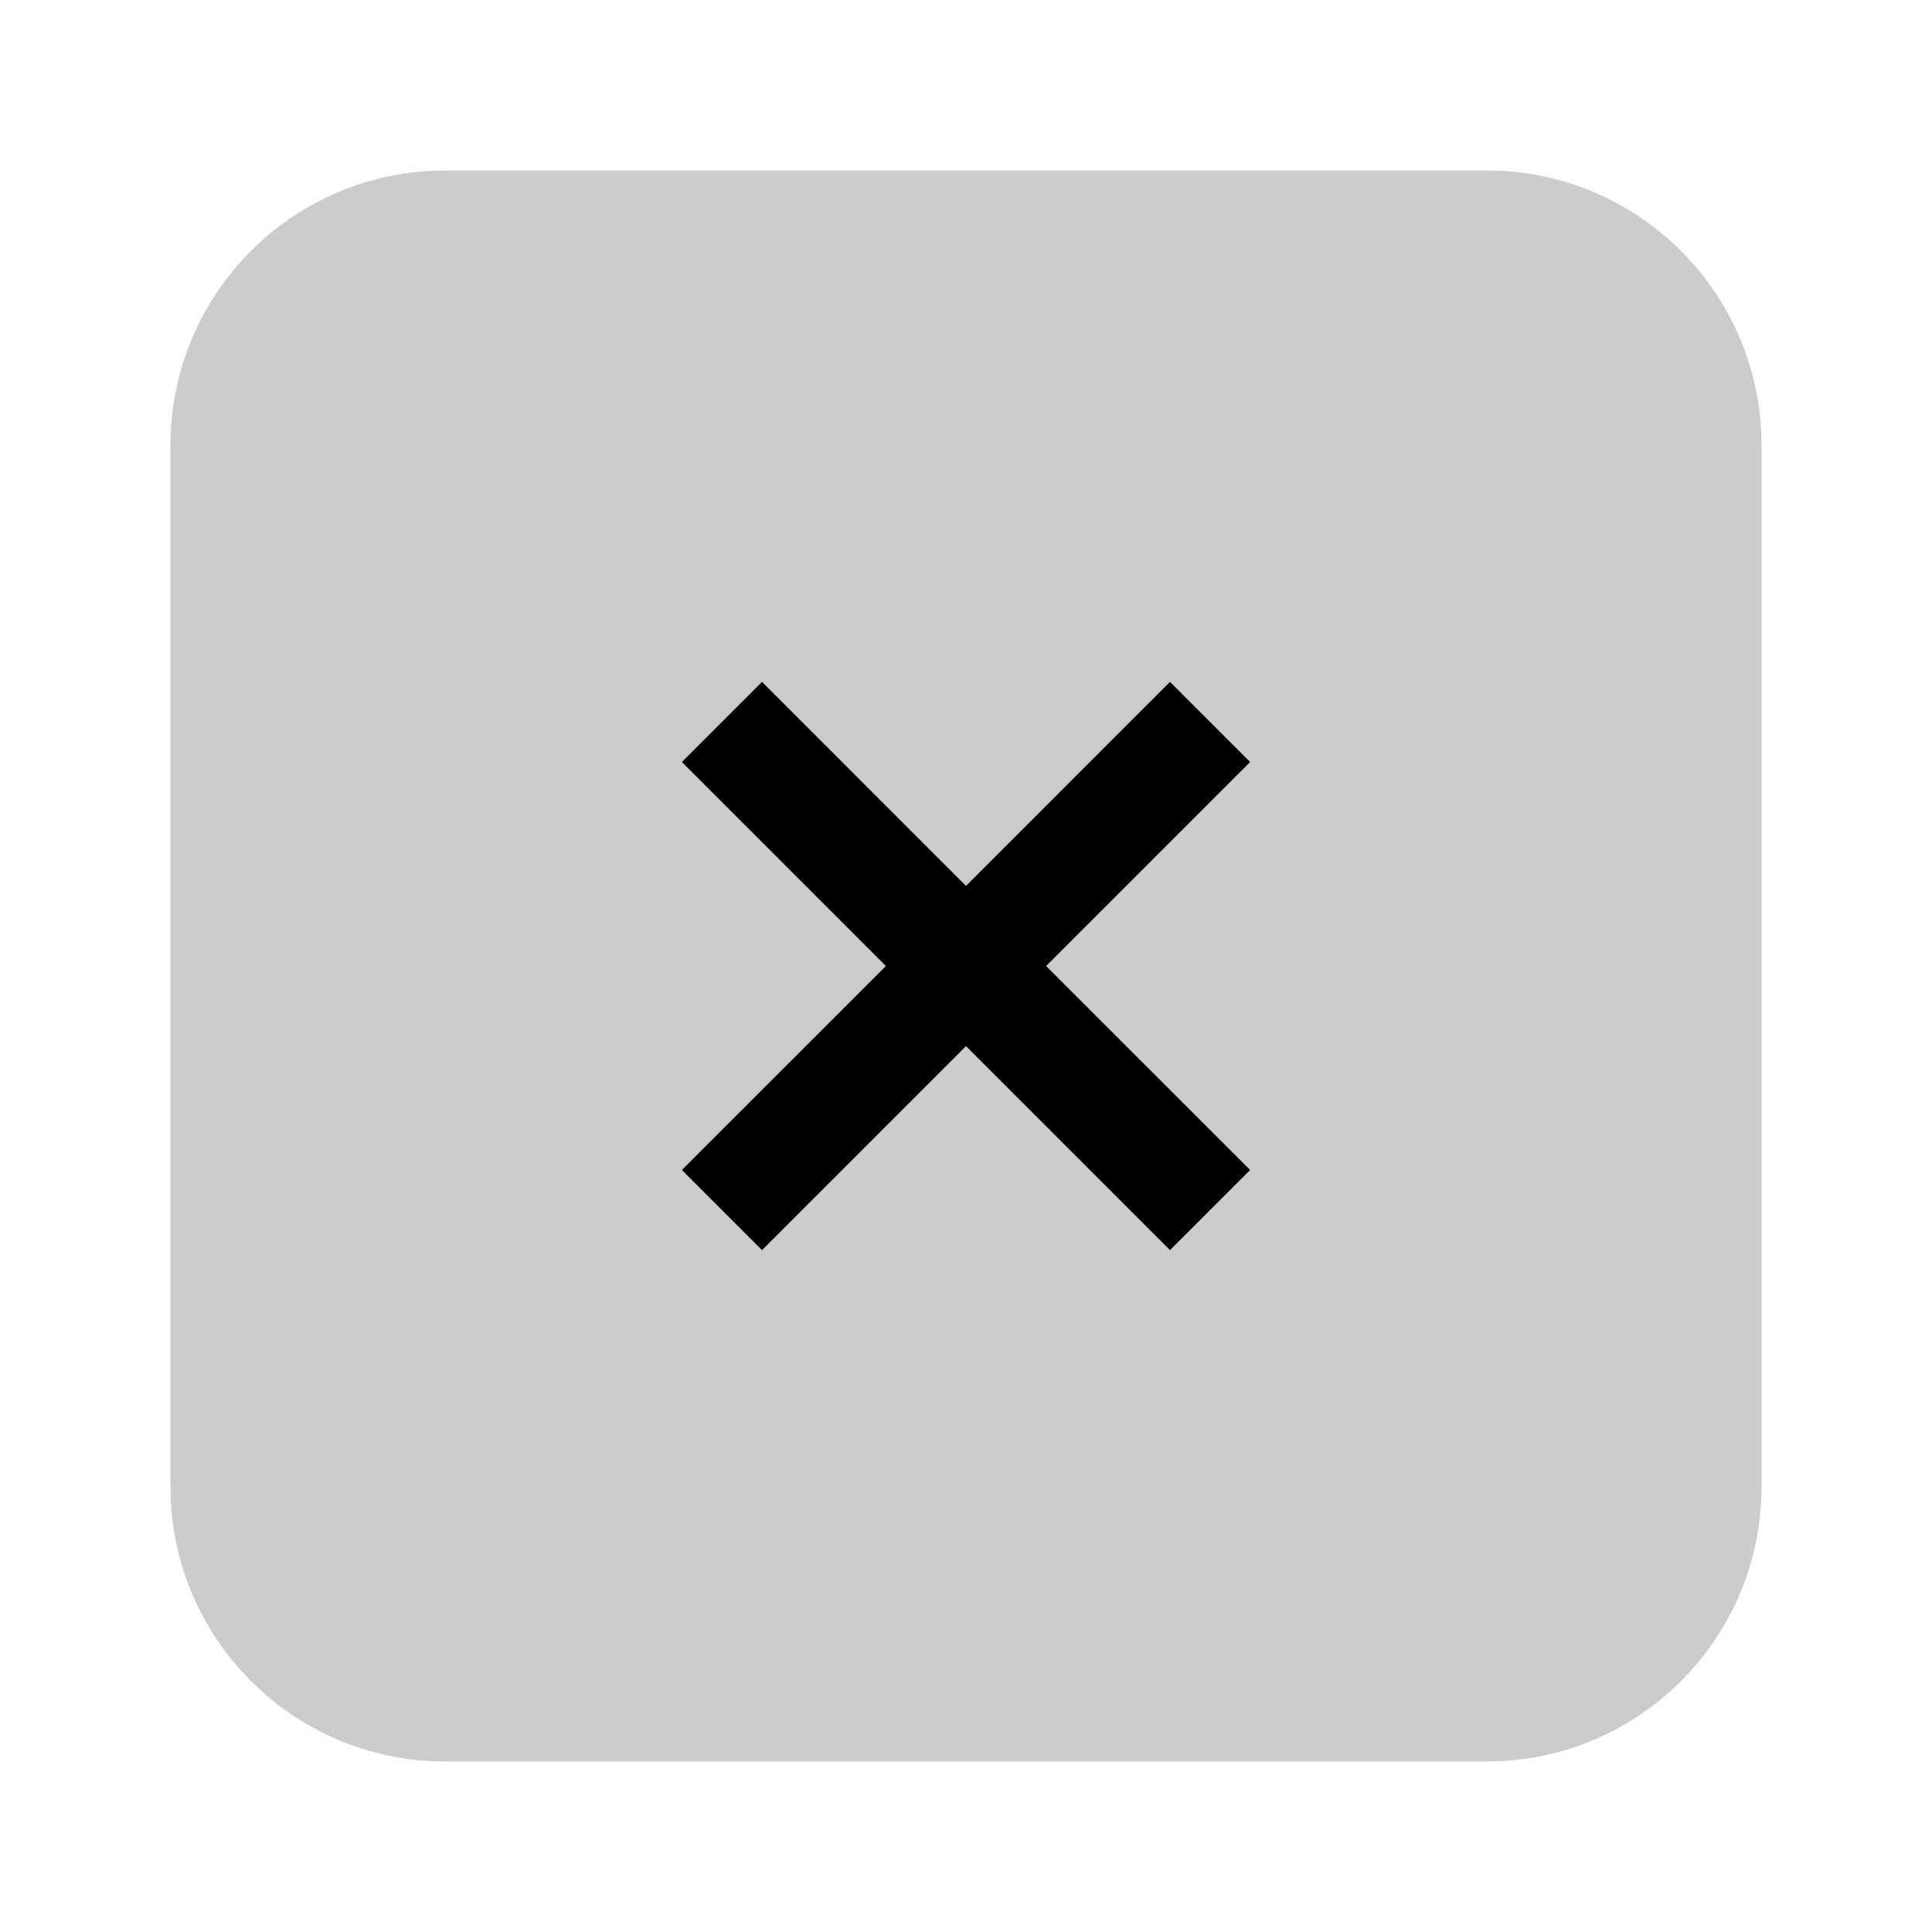
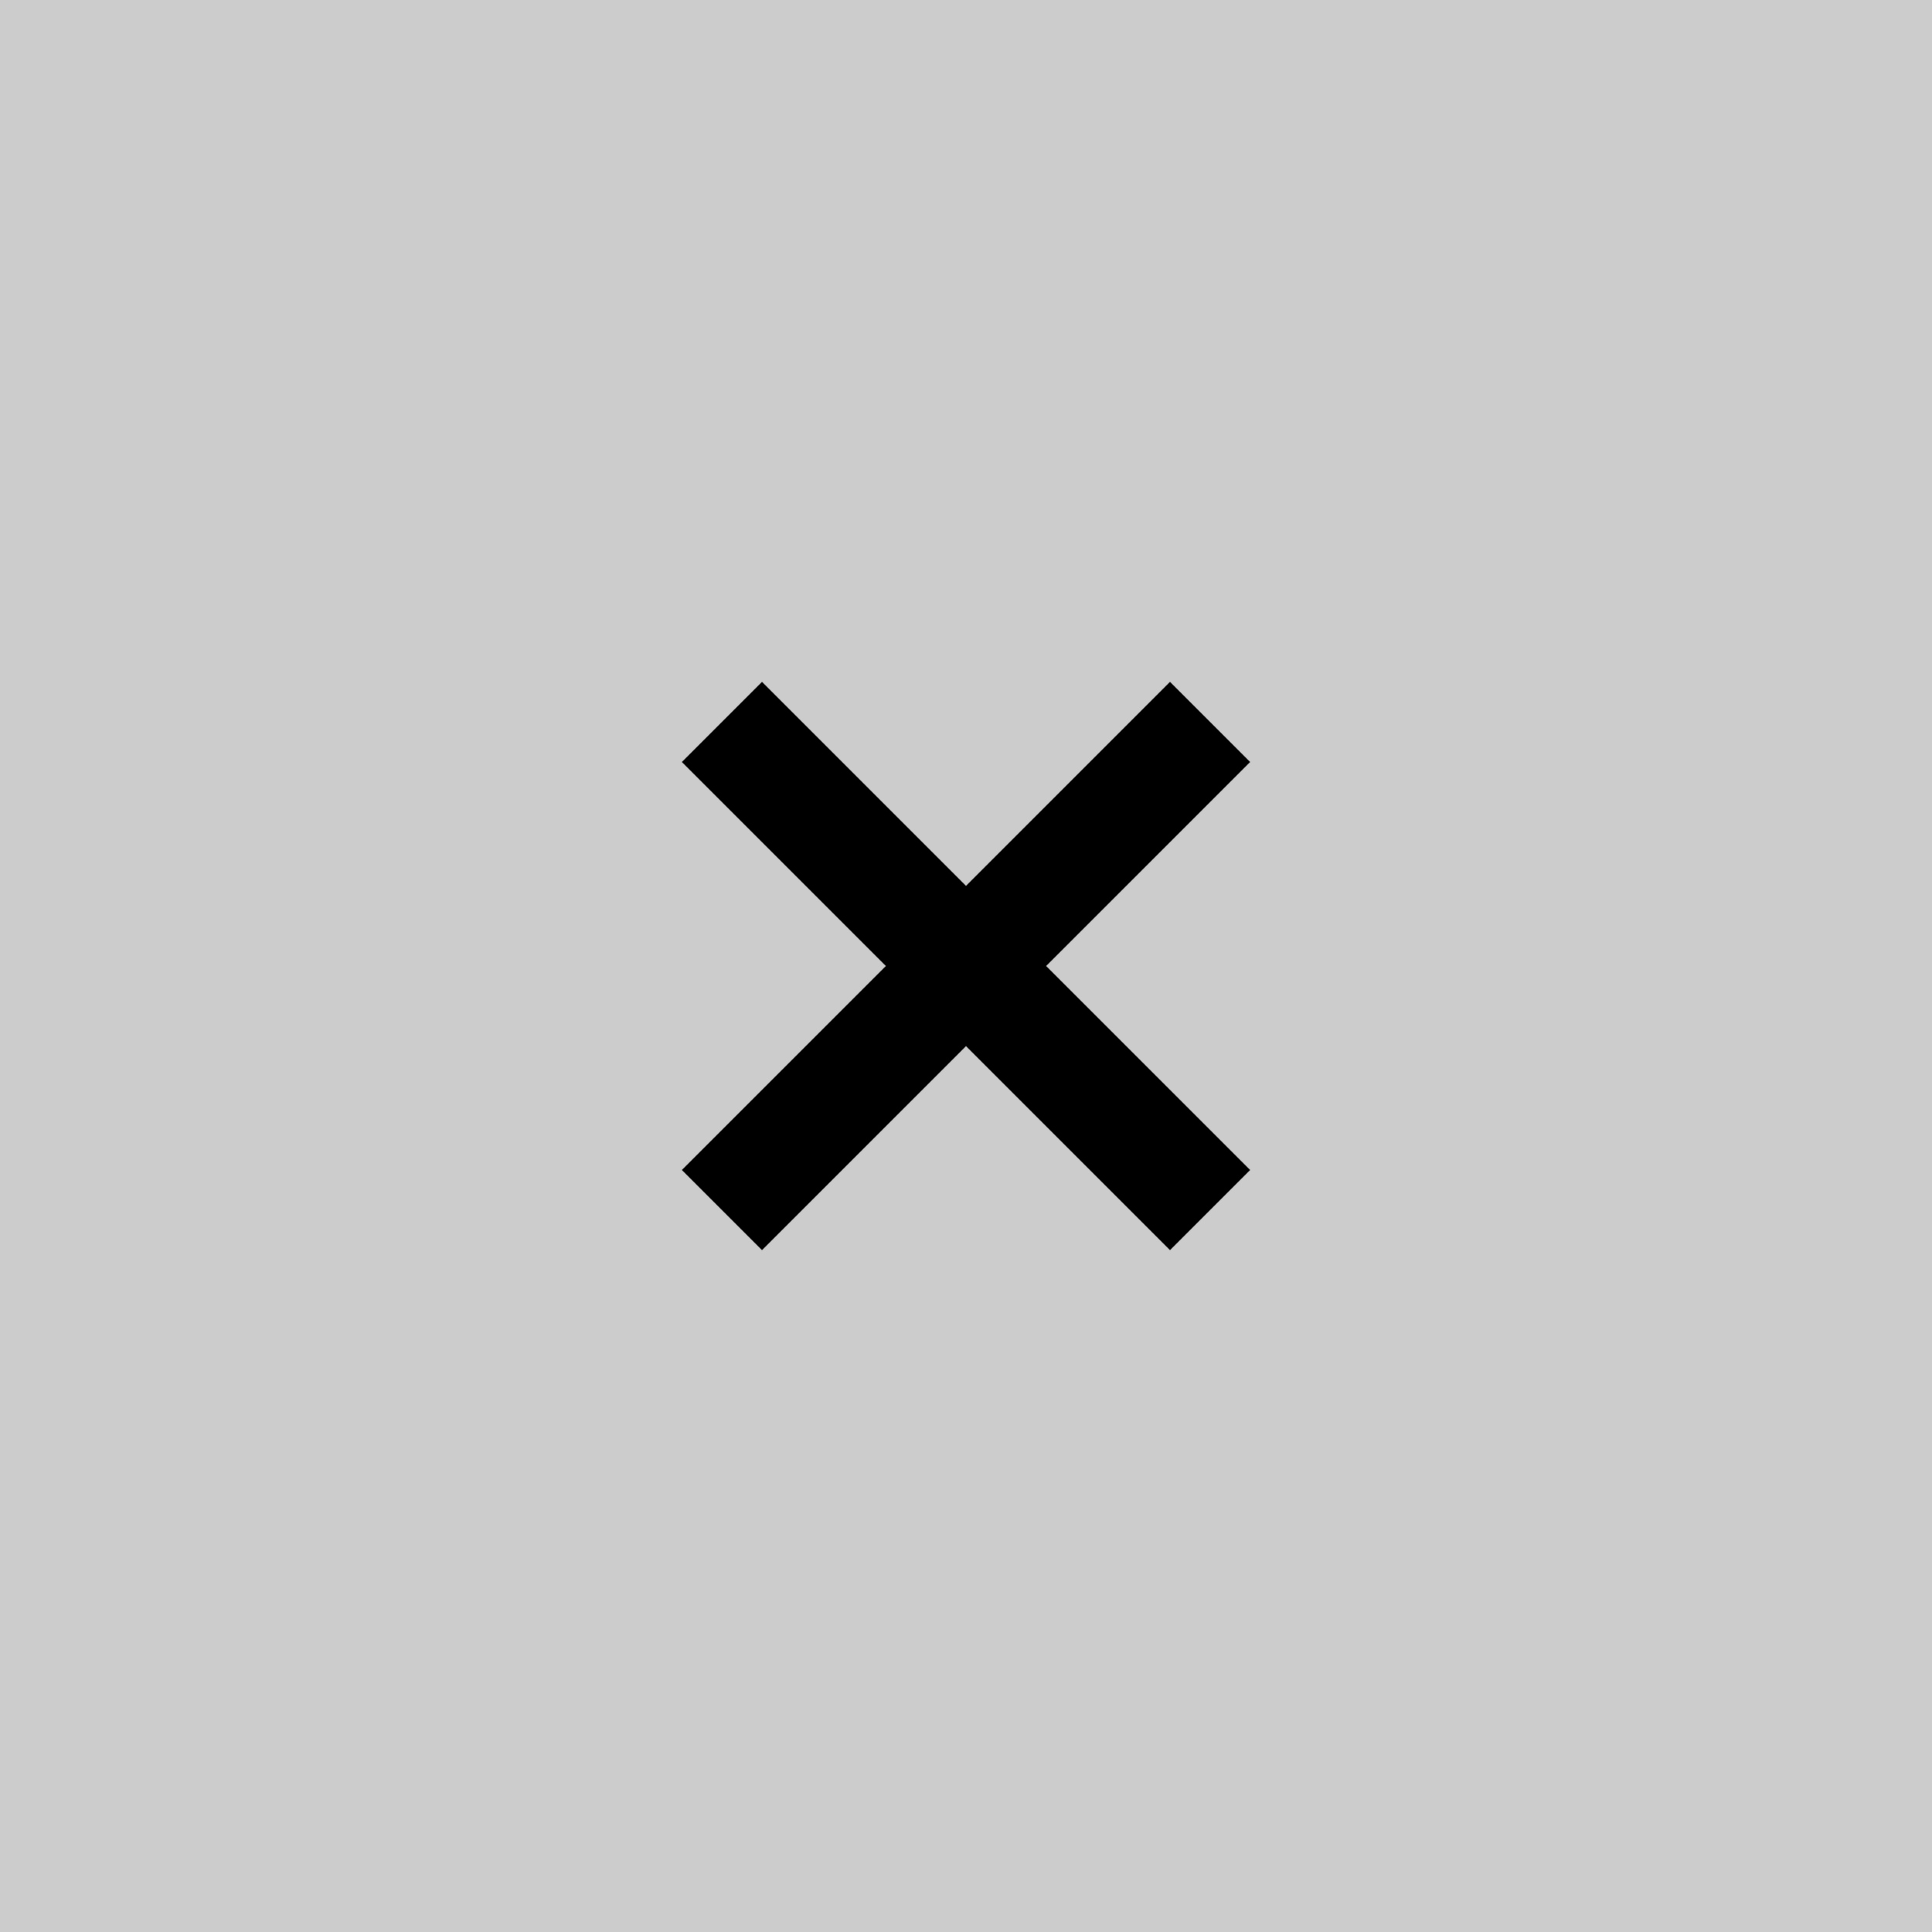
<svg xmlns="http://www.w3.org/2000/svg" id="svg12" version="1.1" viewBox="0 0 34 34" height="34" width="34">
  <defs id="defs16" />
  <rect style="fill:#ffffff;fill-opacity:1;stroke-width:1.125" id="rect2" fill="#E0E0E0" height="36" width="36" x="-1" y="-1" />
  <path id="path8" d="M 22,13.41 20.59,12 17,15.59 13.41,12 12,13.41 15.59,17 12,20.59 13.41,22 17,18.41 20.59,22 22,20.59 18.41,17 Z" style="fill:#000000" />
-   <rect style="fill:#000000;fill-opacity:1;stroke-width:0.875;opacity:0.2" id="rect2-3" fill="#E0E0E0" height="28" width="28" x="3" y="3" rx="4.836" ry="4.836" />
+   <rect style="opacity:0.2;fill:#000000;fill-opacity:1;stroke-width:1.125" id="rect2-3" fill="#E0E0E0" height="36" width="36" x="-1" y="-1" rx="0" ry="0" />
</svg>
